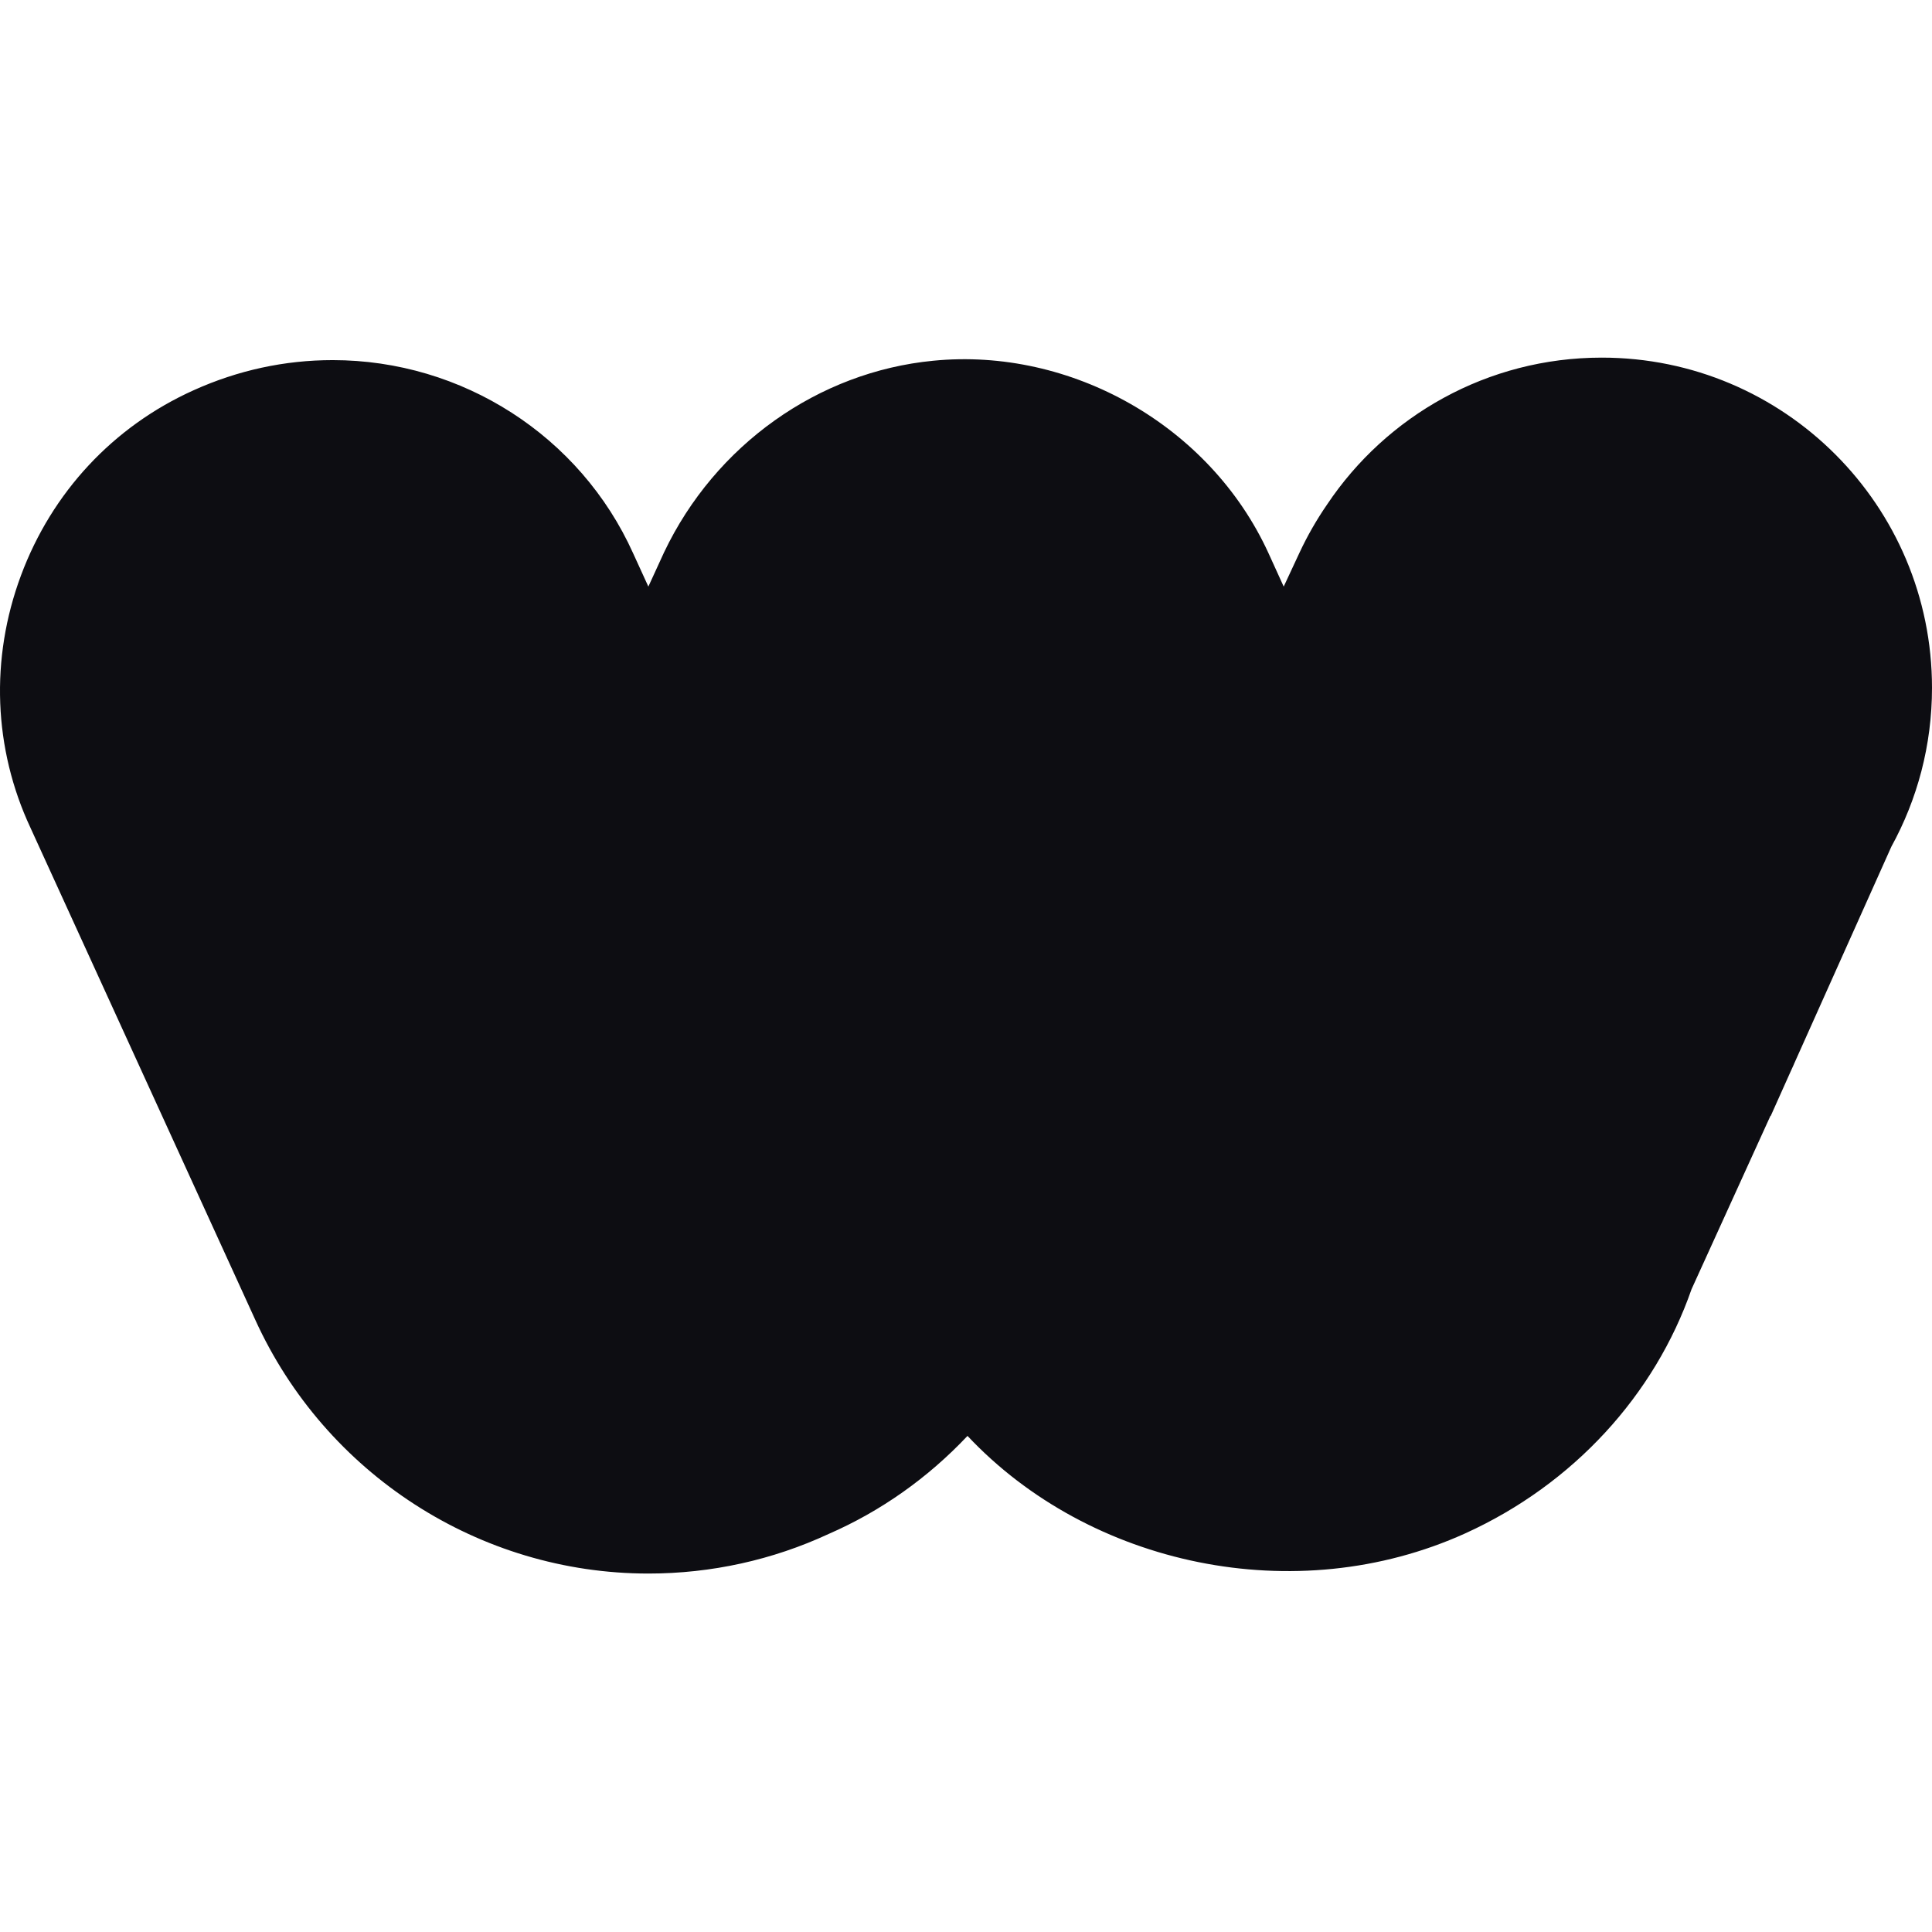
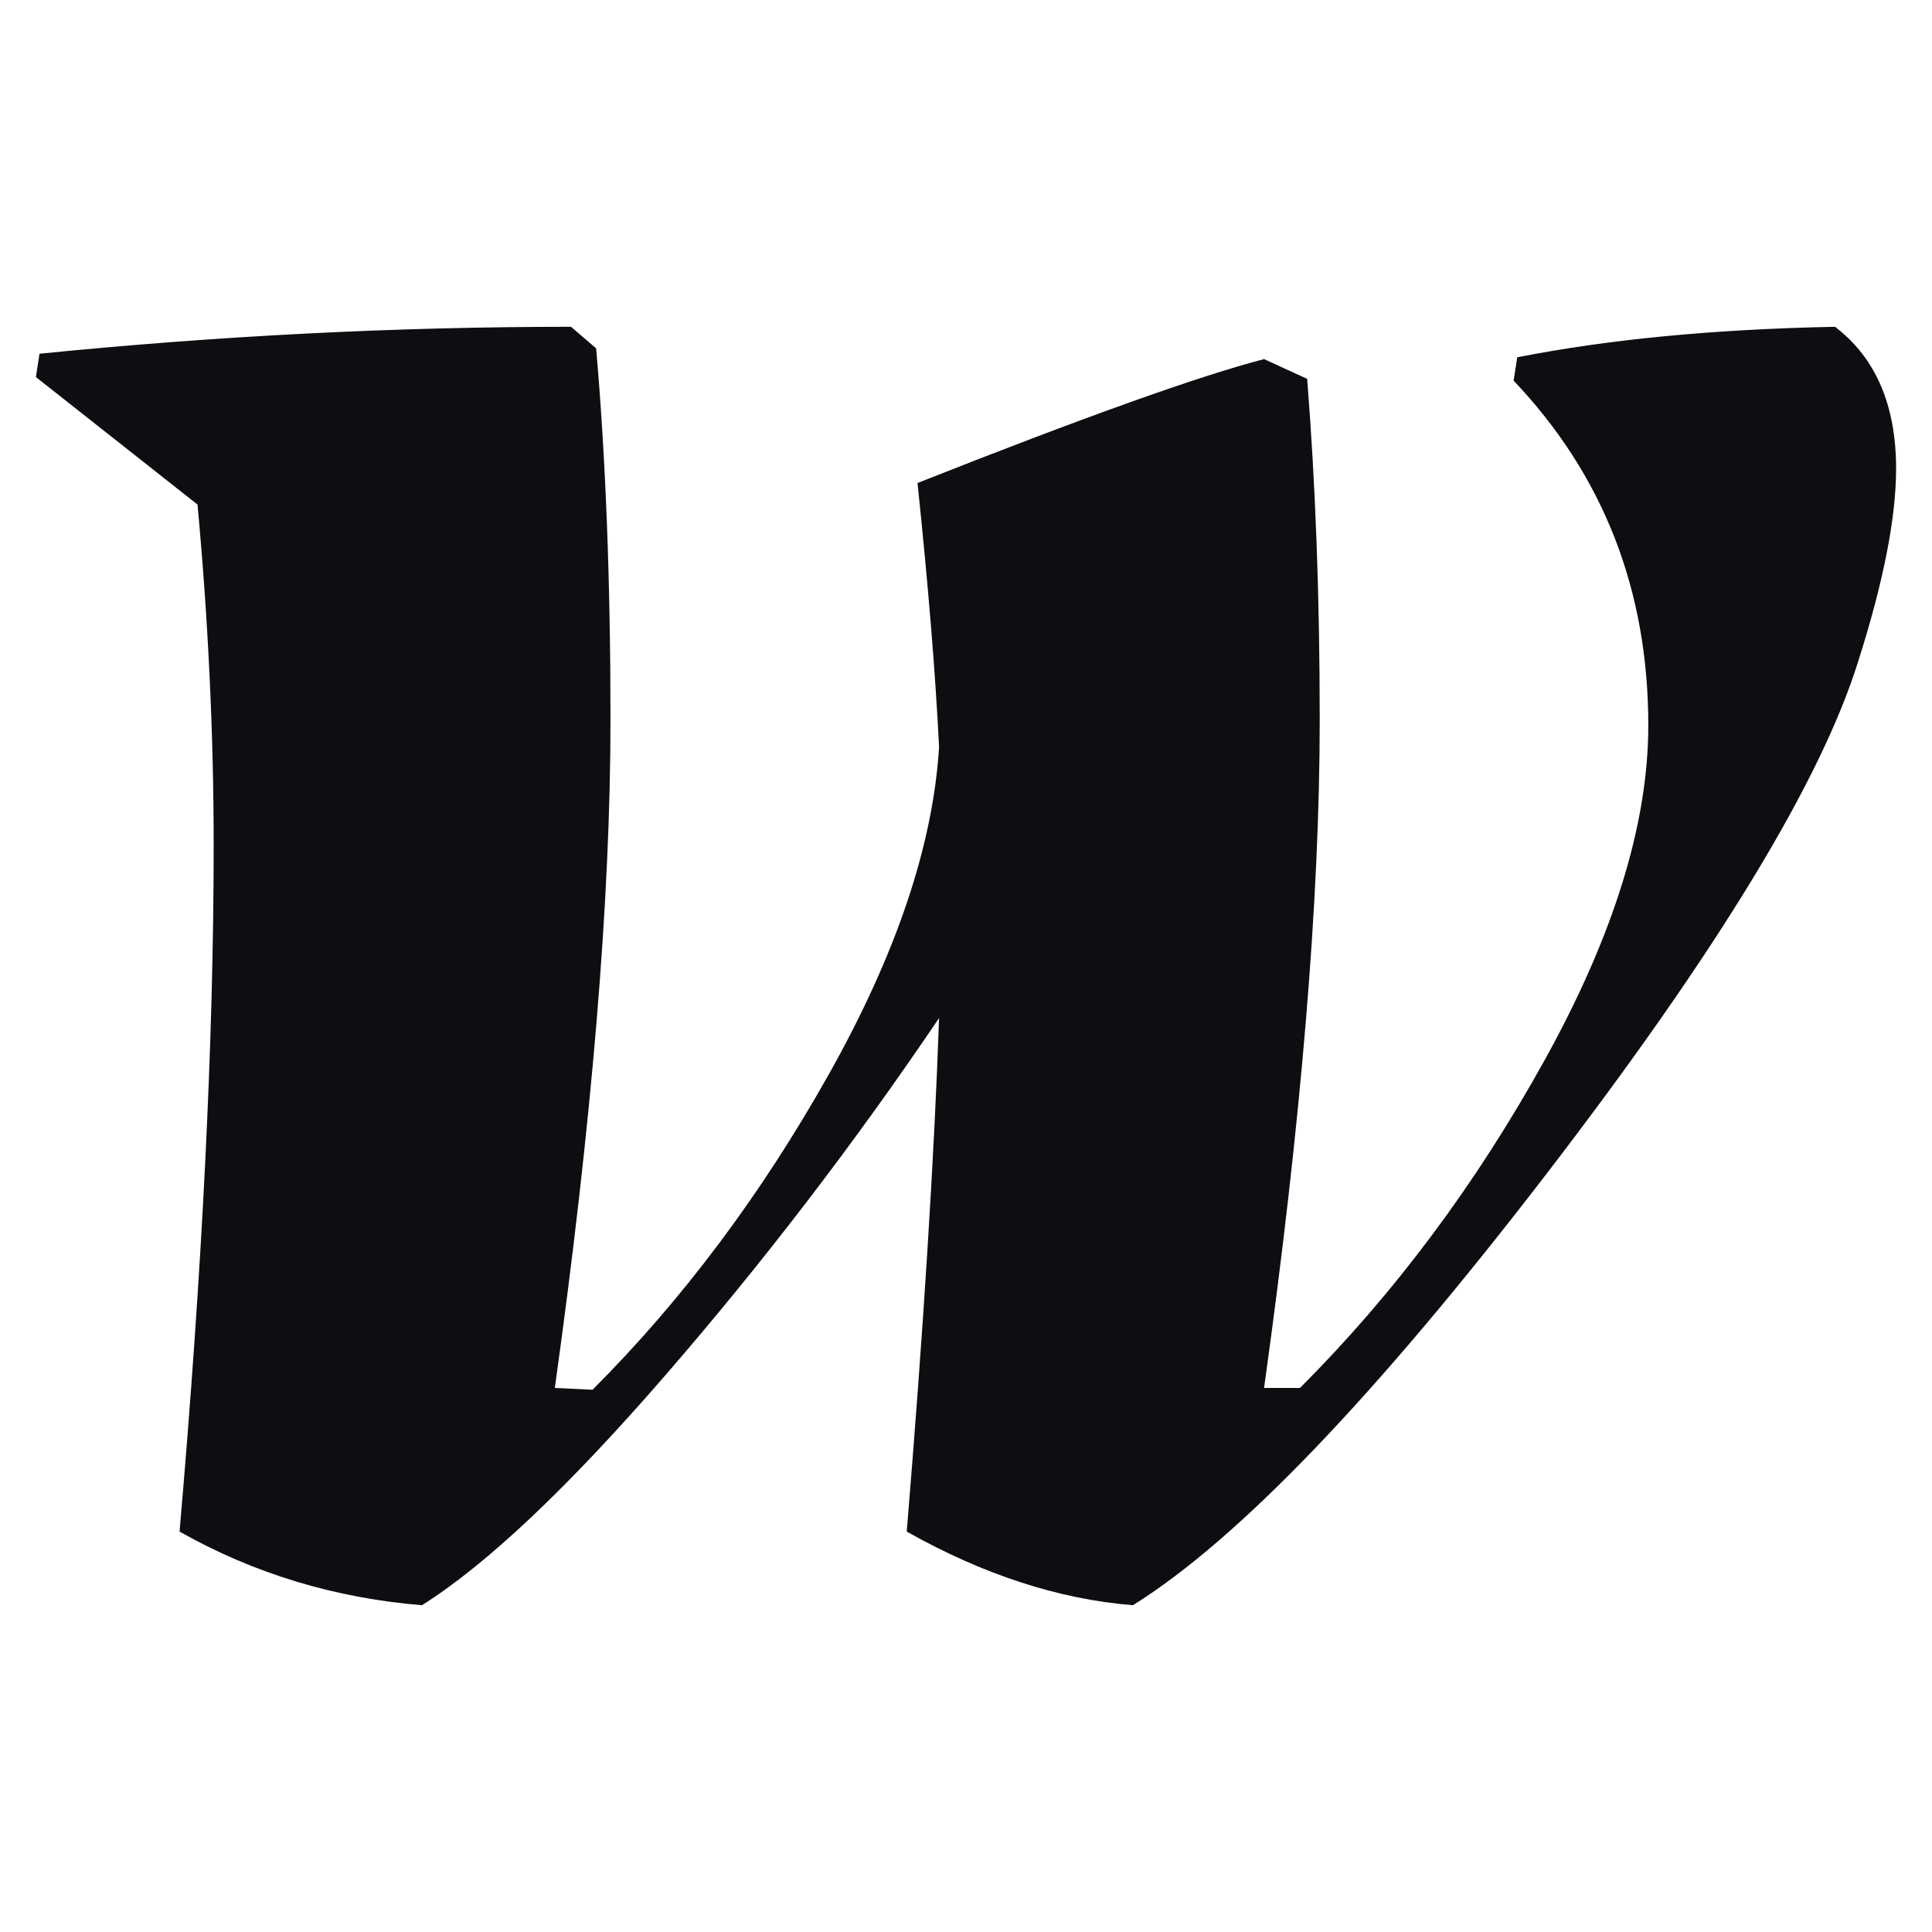
- <svg xmlns="http://www.w3.org/2000/svg" viewBox="0 -130.5 705 705">
+ <svg xmlns="http://www.w3.org/2000/svg" viewBox="50 -878 1076 1076">
  <style>path{fill:#0d0d12}@media (prefers-color-scheme:dark){path{fill:#fafafc}}</style>
-   <path d="M584.5 0C651.05 8.24659e-05 705 53.95 705 120.5C705 141.51 699.62 161.262 690.168 178.459L654.602 257.845V257.889L653.363 260.609L646.16 276.689L646.042 276.695L617.257 339.935C603.842 378.507 574.188 411.103 534.687 429.034C472.742 457.101 397.53 440.803 353.05 393.469C338.669 408.727 321.463 420.941 302.363 429.257C281.962 438.724 259.592 443.699 236.59 443.699C174.979 443.699 118.681 407.316 93.115 351.035L11.14 171.609C-2.386 142.689 -3.649 109.871 7.647 79.503C18.944 49.135 41.314 25.115 70.671 11.898C86.798 4.622 103.892 0.909 121.394 0.909C168.699 0.909 211.768 28.604 231.054 71.446L236.59 83.549L242.312 71.075C260.967 31.871 298.573 5.179 340.563 1.132C390.729 -3.806 441.453 24.669 462.82 71.224L468.432 83.549L474.228 71.112C477.108 64.953 480.47 59.107 484.255 53.612C505.866 21.287 542.697 0 584.5 0Z" />
+   <path transform="scale(1,-1)" d="M1106 617Q1106 576 1085 510Q1054 410 911.5 224.5Q769 39 681 -16Q619 -11 555 25Q569 195 573 311Q502 206 420.5 112.0Q339 18 285 -16Q212 -10 150 25Q169 244 169 407Q169 500 160 597L70 668L72 681Q222 696 368 696L382 684Q390 593 390 477Q390 327 359 105L380 104Q455 179 511.5 279.5Q568 380 573 462Q570 523 561 609Q700 664 754 678L778 667Q785 579 785 477Q785 327 754 105H774Q853 184 910.5 288.0Q968 392 968 474Q968 587 893 666L895 679Q971 694 1072 696Q1106 670 1106 617Z" />
</svg>
